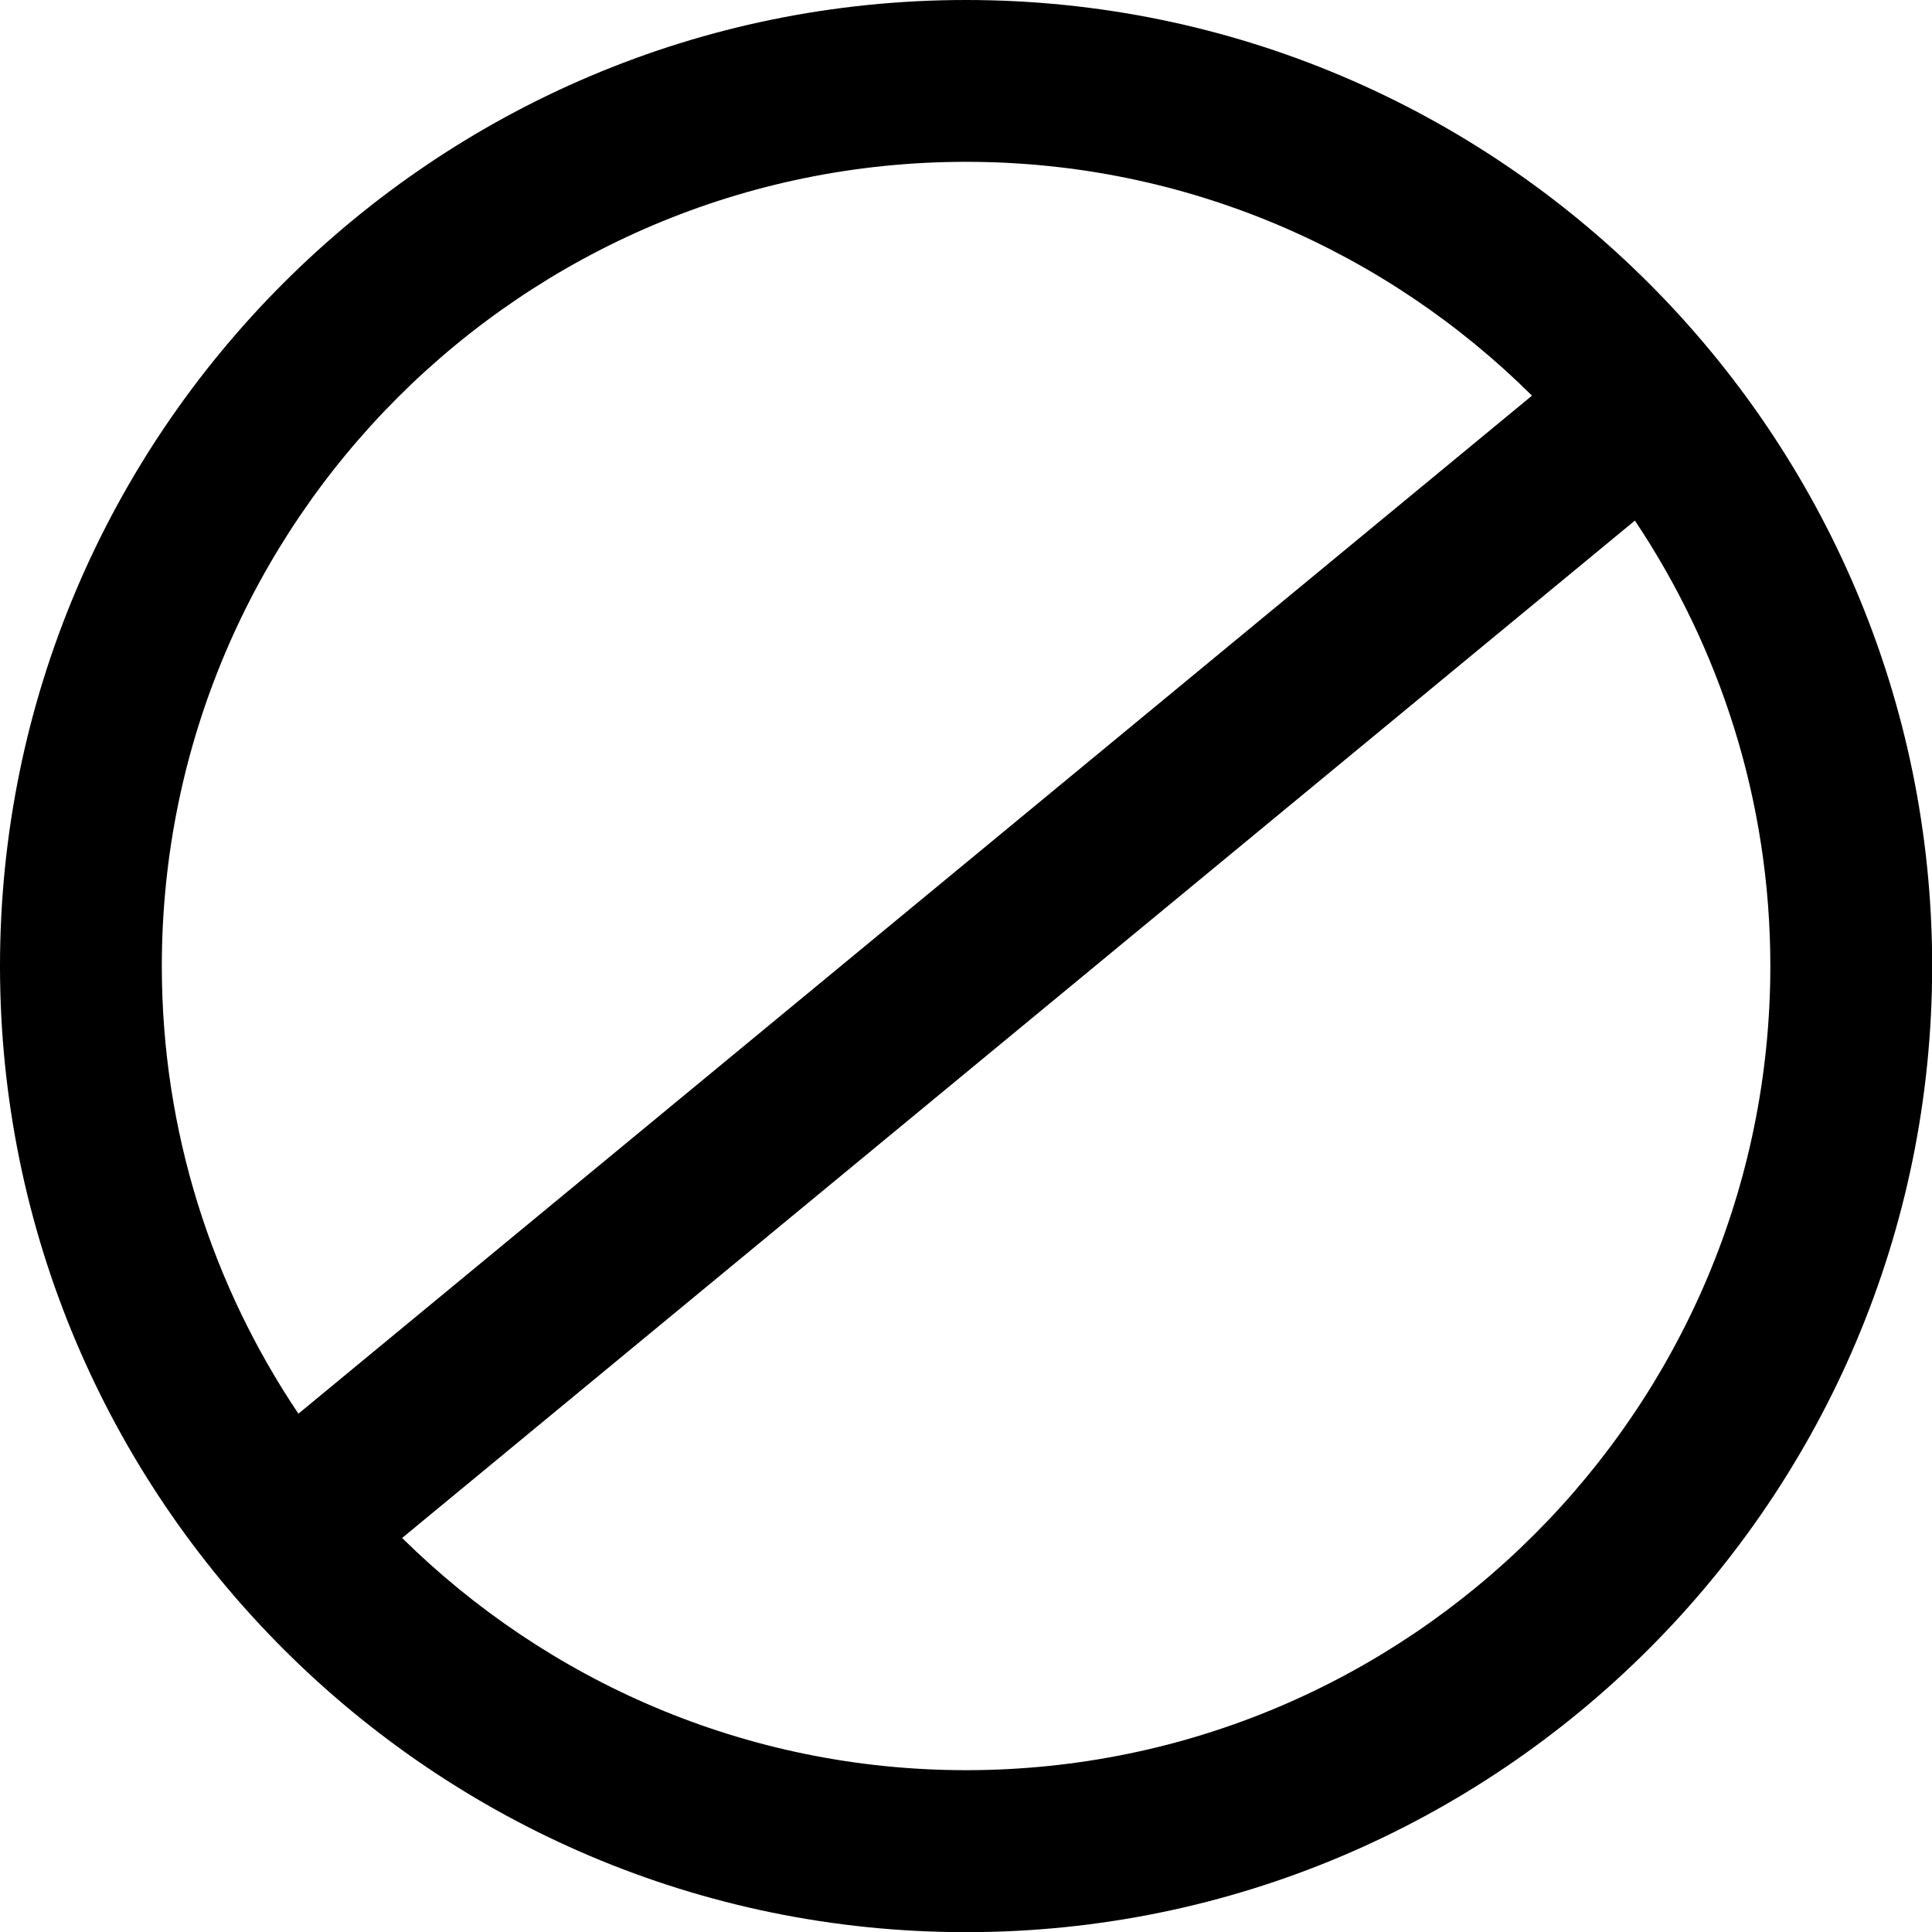
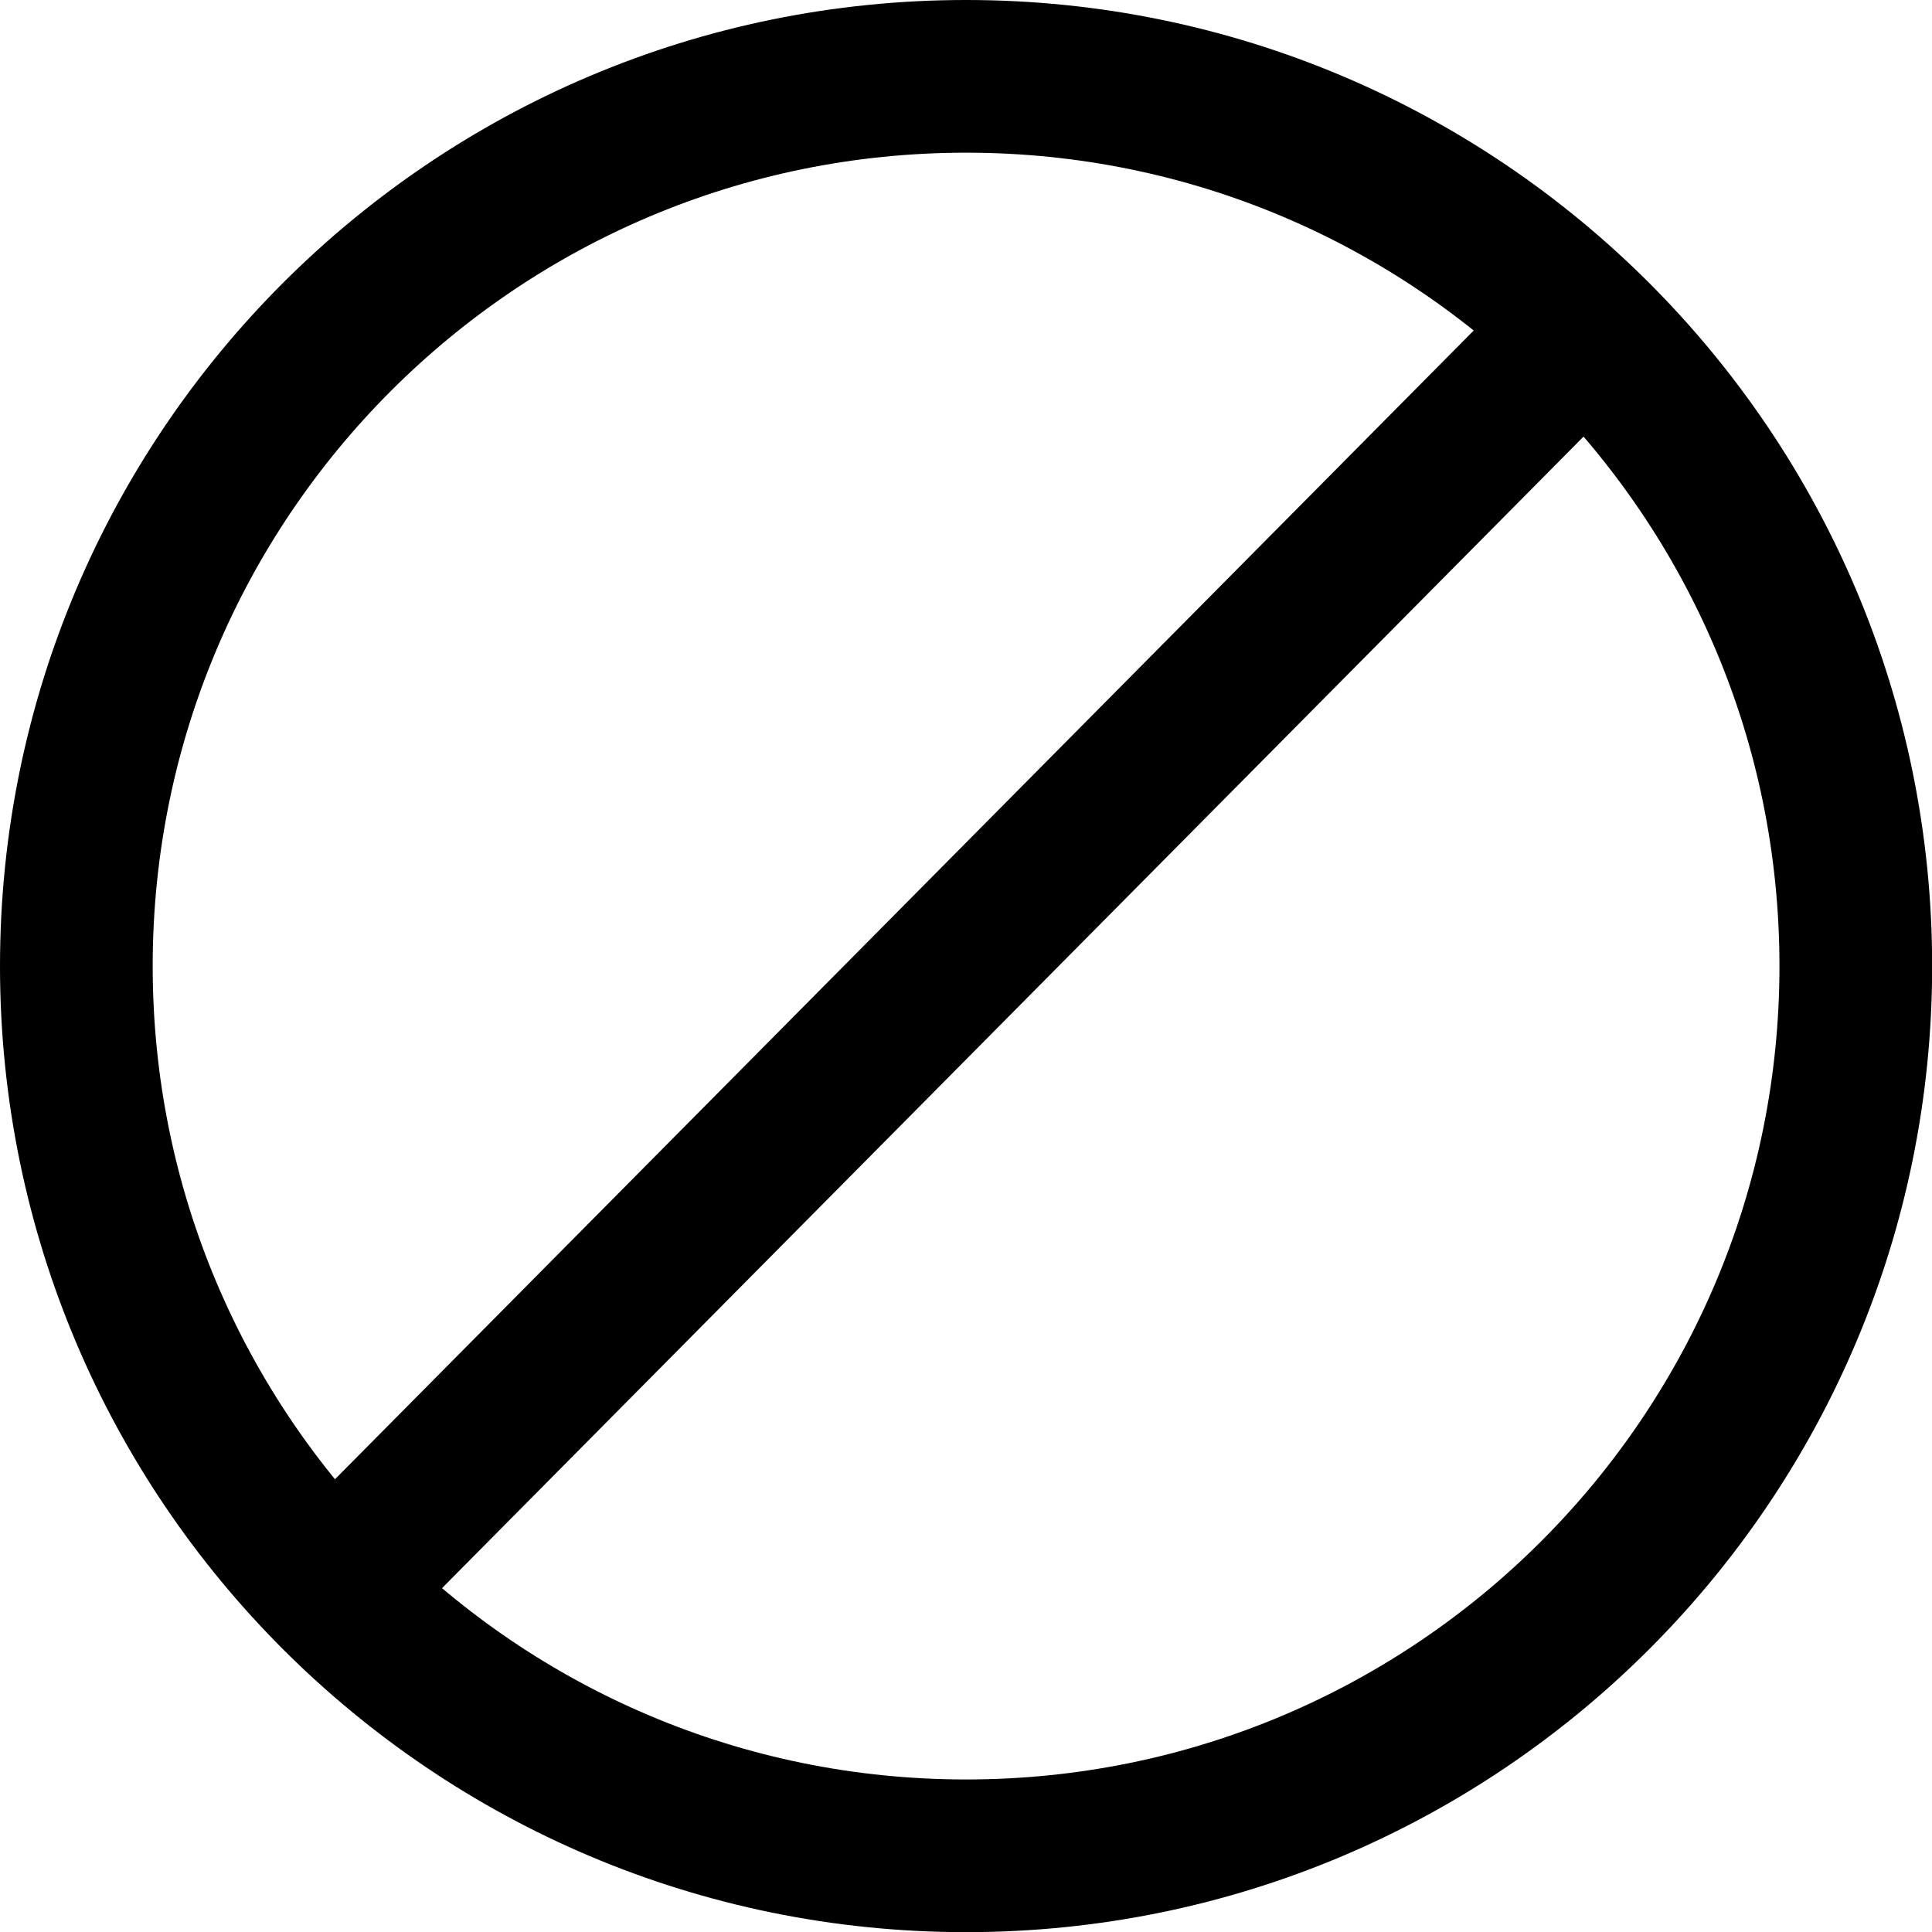
- <svg xmlns="http://www.w3.org/2000/svg" version="1.1" id="Layer_1" x="0px" y="0px" width="11.939px" height="11.939px" viewBox="0 0 11.939 11.939" enable-background="new 0 0 11.939 11.939" xml:space="preserve">
-   <path d="M5.97,0C2.678,0,0,2.678,0,5.97s2.678,5.97,5.97,5.97s5.97-2.678,5.97-5.97S9.262,0,5.97,0z M5.97,1  c1.363,0,2.599,0.553,3.497,1.445L1.844,8.736C1.312,7.944,1,6.993,1,5.97C1,3.229,3.229,1,5.97,1z M5.97,10.939  c-1.358,0-2.588-0.55-3.485-1.435l7.618-6.287c0.527,0.789,0.837,1.735,0.837,2.753C10.939,8.71,8.71,10.939,5.97,10.939z" />
+ <svg xmlns="http://www.w3.org/2000/svg" version="1.1" id="Layer_1" x="0px" y="0px" width="12.653px" height="12.653px" viewBox="0 0 12.653 12.653" enable-background="new 0 0 12.653 12.653" xml:space="preserve">
+   <circle fill="none" stroke="currentColor" stroke-linecap="round" stroke-linejoin="round" stroke-miterlimit="10" cx="6.327" cy="6.327" r="5.827" />
+   <line fill="none" stroke="currentColor" stroke-linecap="round" stroke-linejoin="round" stroke-miterlimit="10" x1="2.177" y1="10.415" x2="10.378" y2="2.142" />
</svg>
